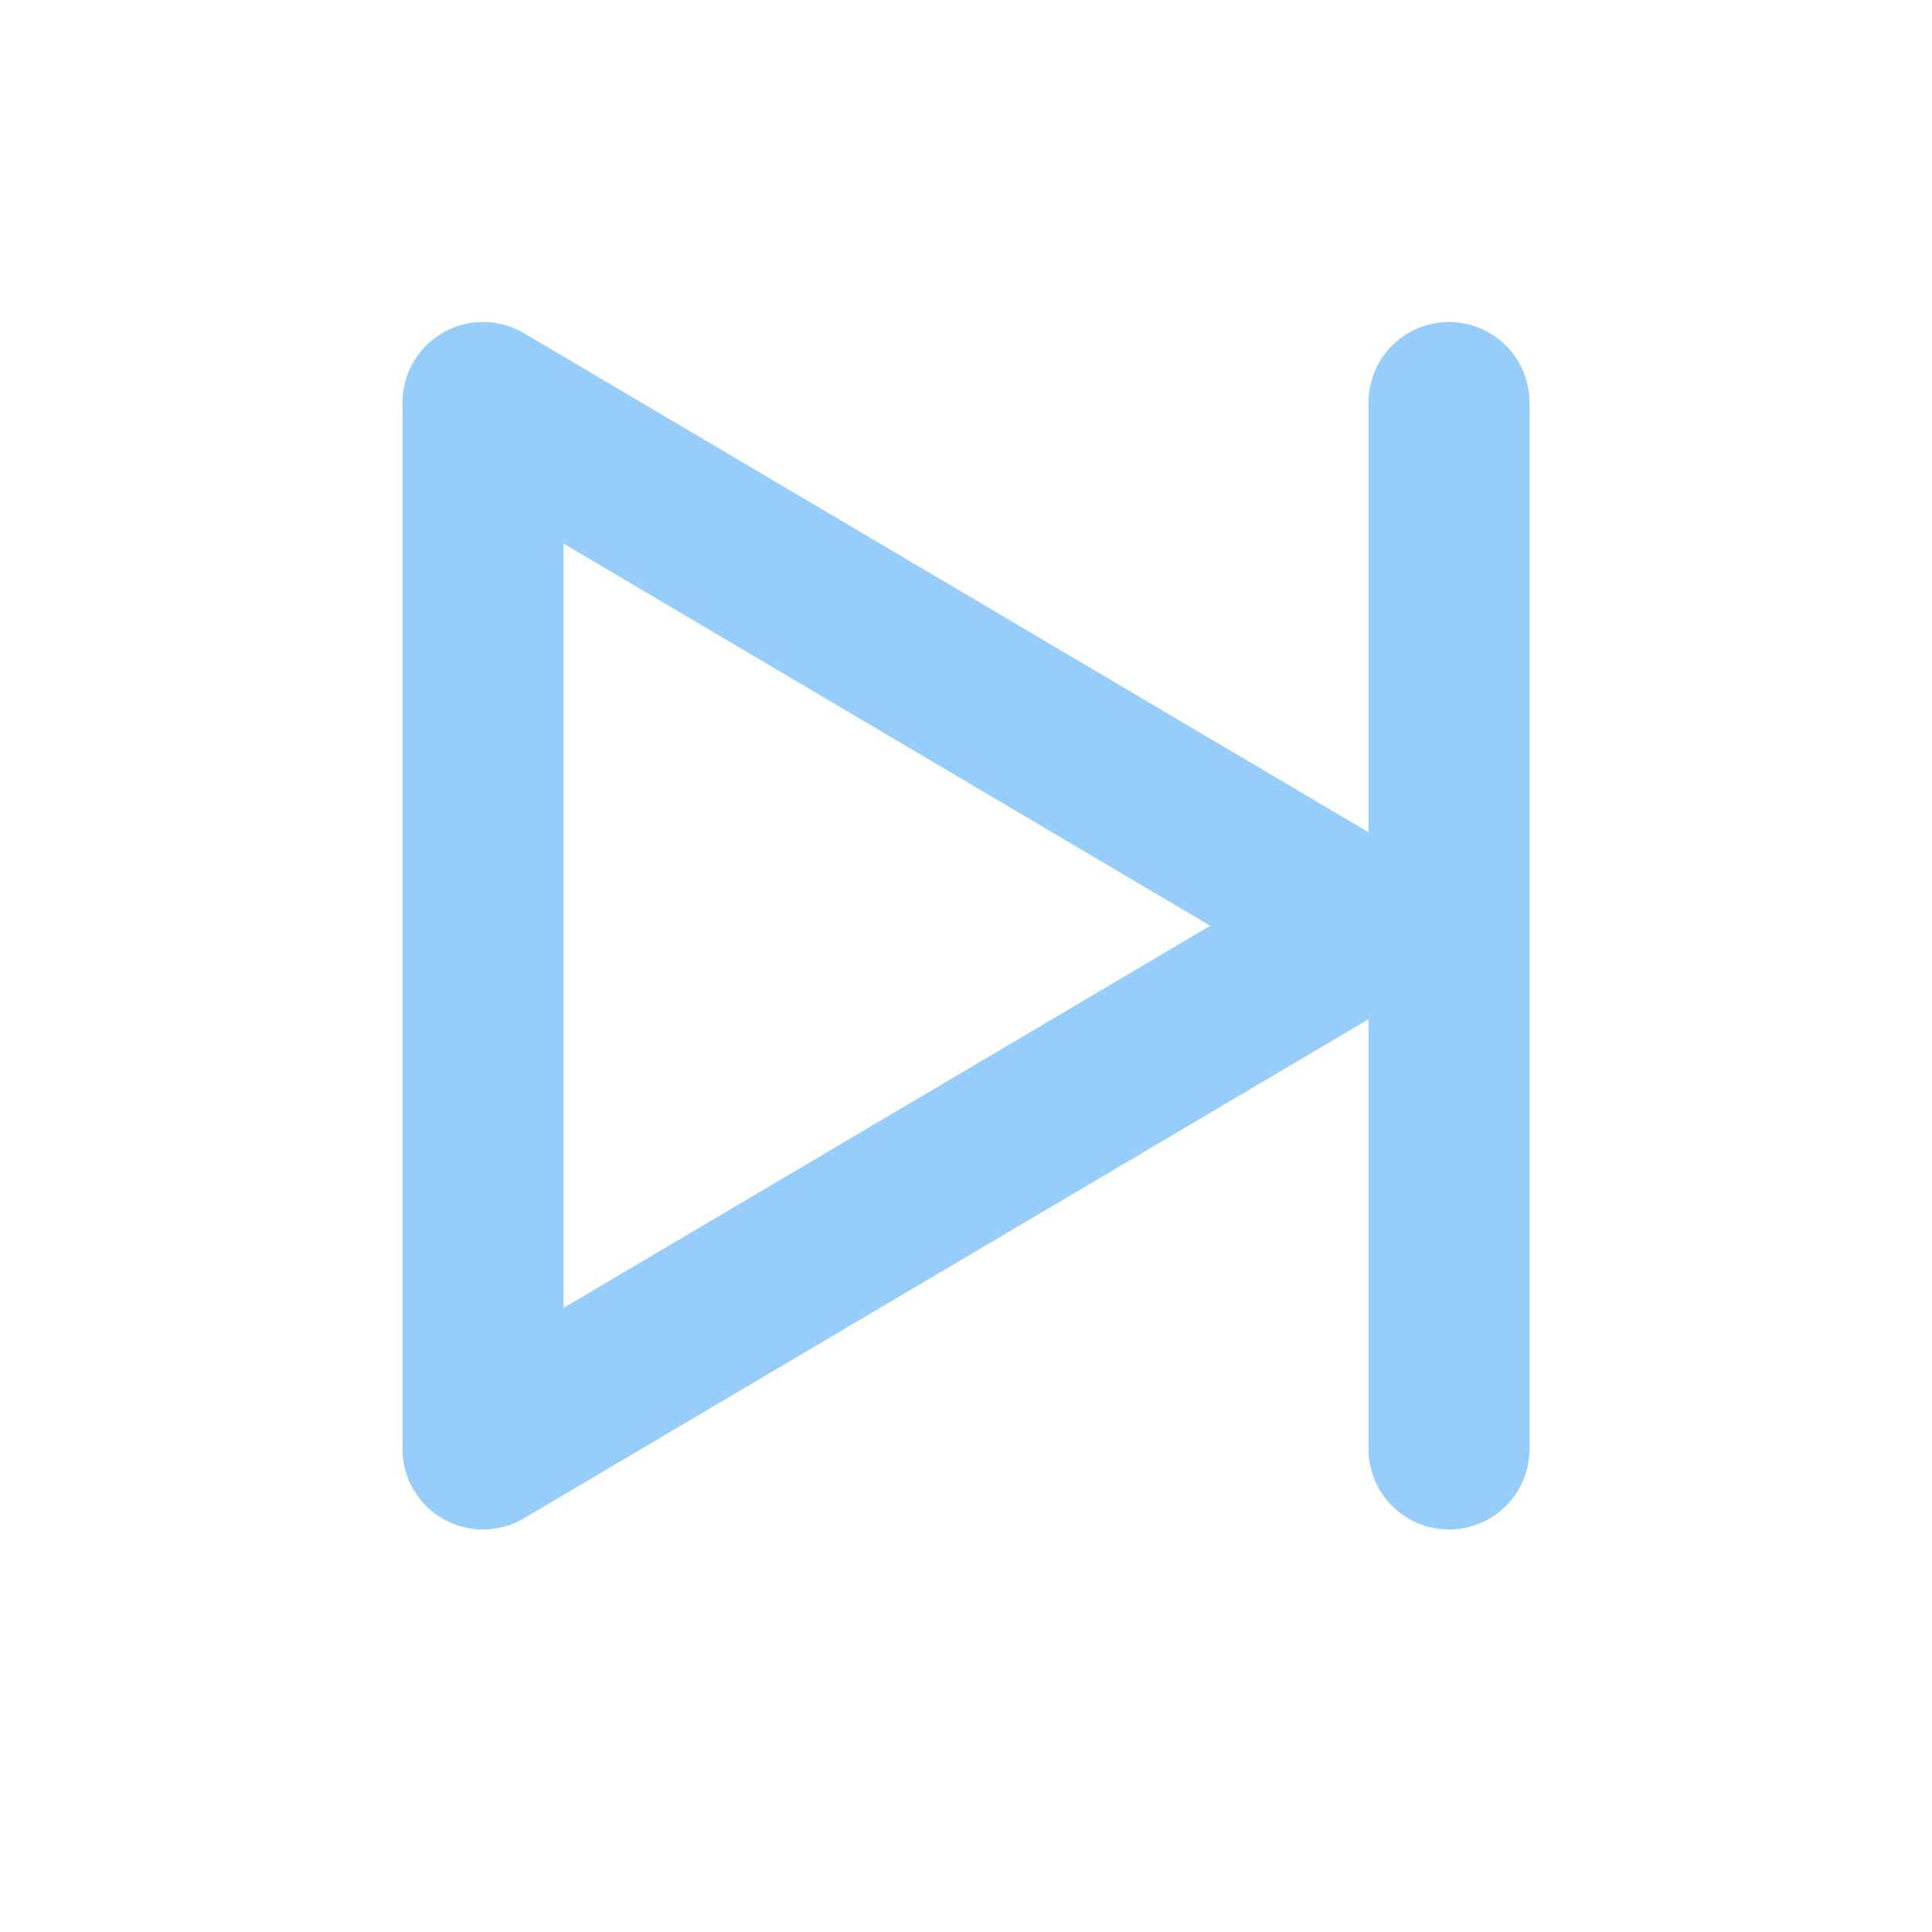
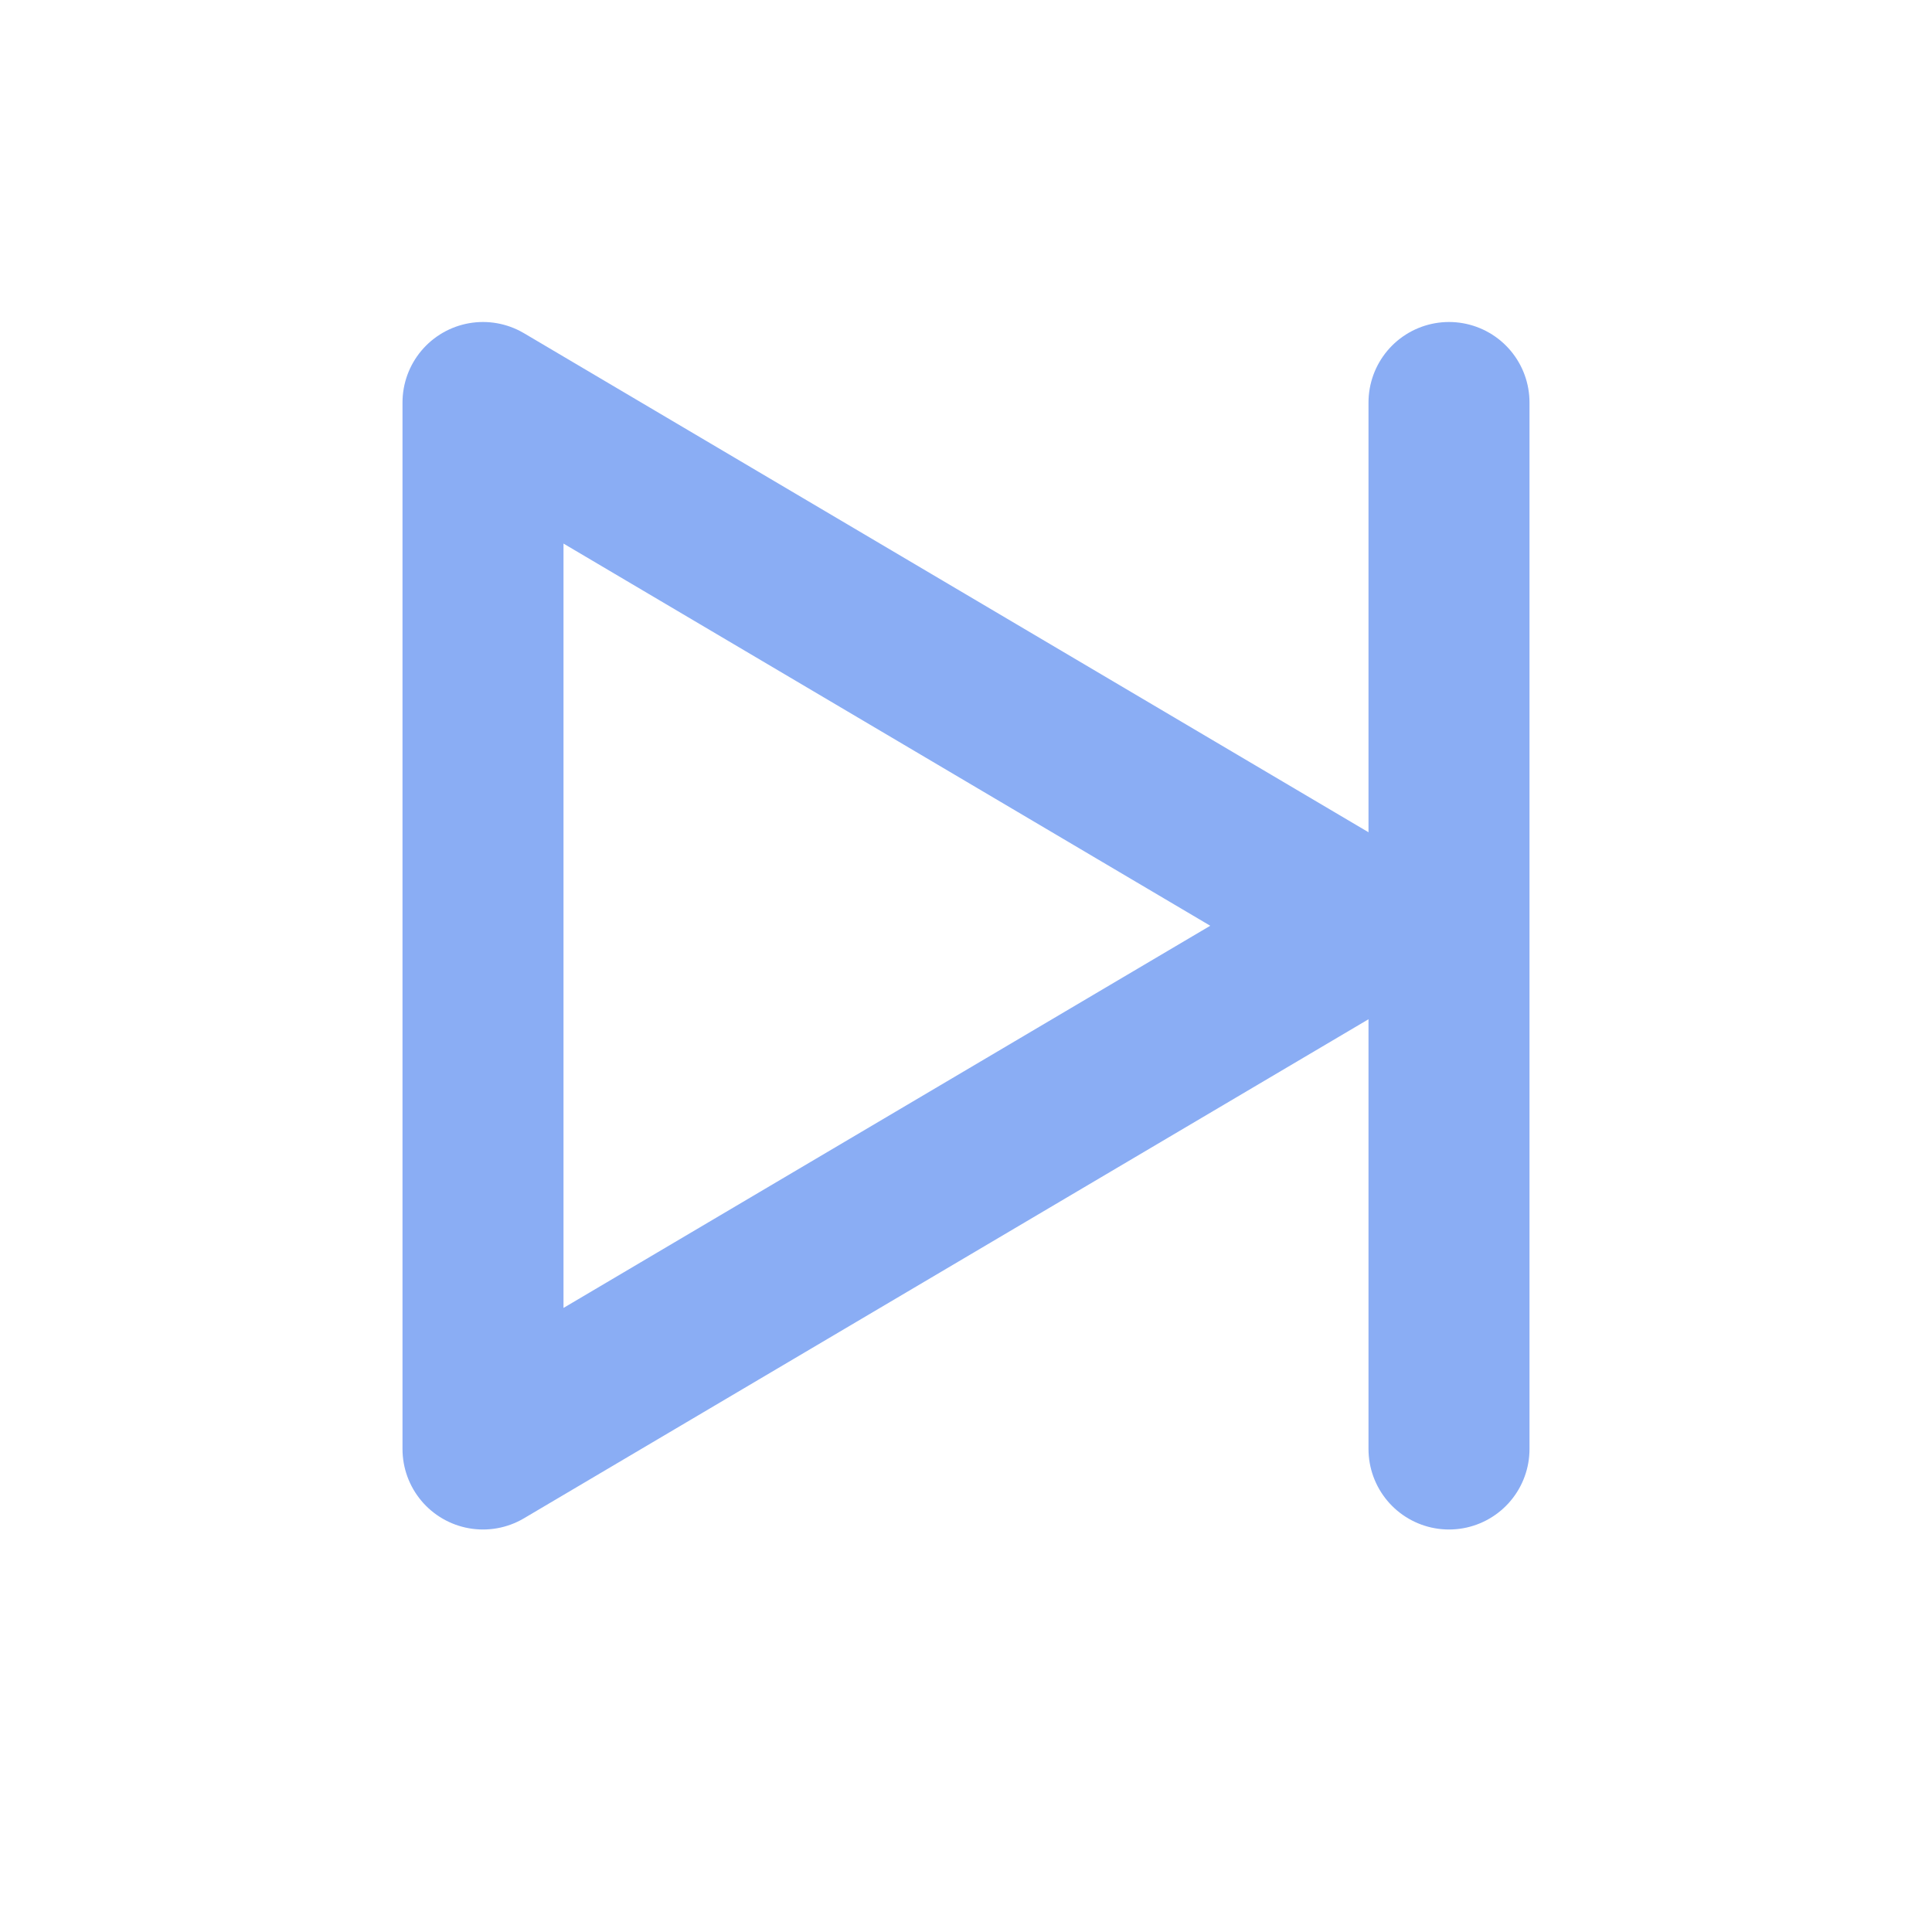
- <svg xmlns="http://www.w3.org/2000/svg" width="24px" height="24px" viewBox="0 0 24 24" role="img" aria-labelledby="nextIconTitle" stroke="#96CDFB" stroke-width="2" stroke-linecap="round" stroke-linejoin="round" fill="none" color="#000000">
+ <svg xmlns="http://www.w3.org/2000/svg" width="24px" height="24px" viewBox="0 0 24 24" role="img" aria-labelledby="nextIconTitle" stroke="#8aadf4" stroke-width="2" stroke-linecap="round" stroke-linejoin="round" fill="none" color="#000000">
  <path d="M17 11.5L6 18V5z" />
  <path d="M18 18V5" />
</svg>
